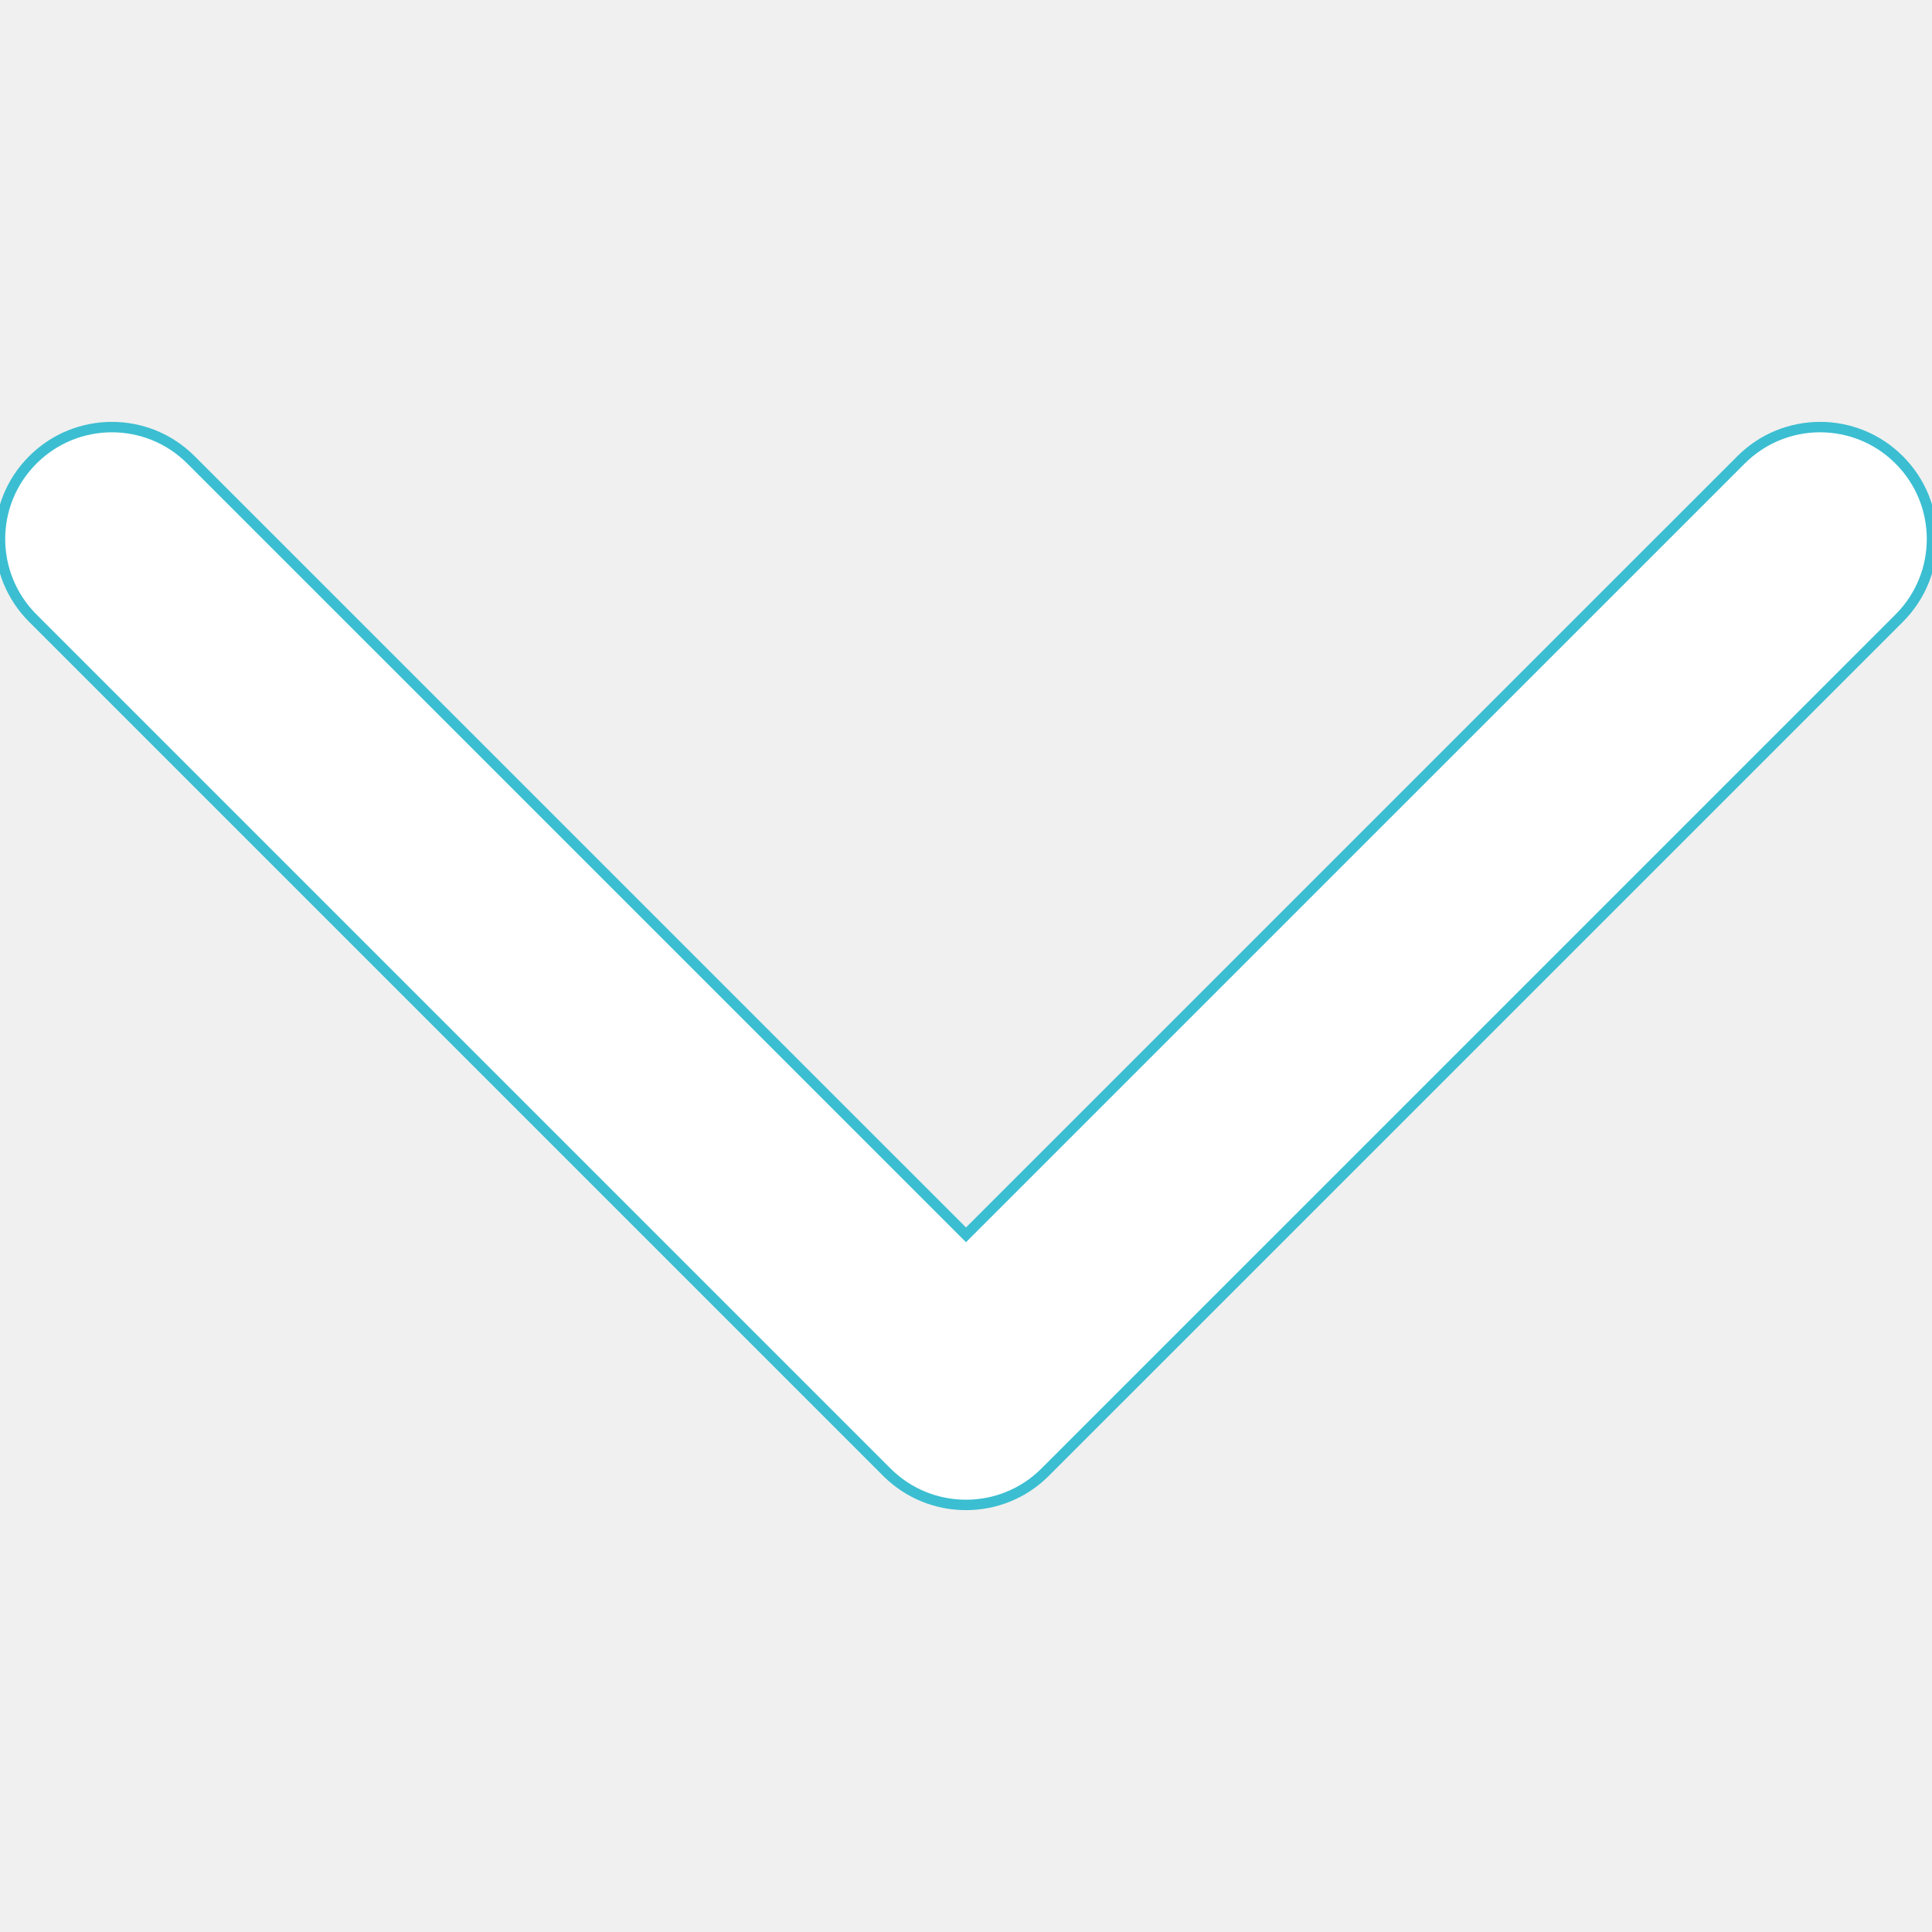
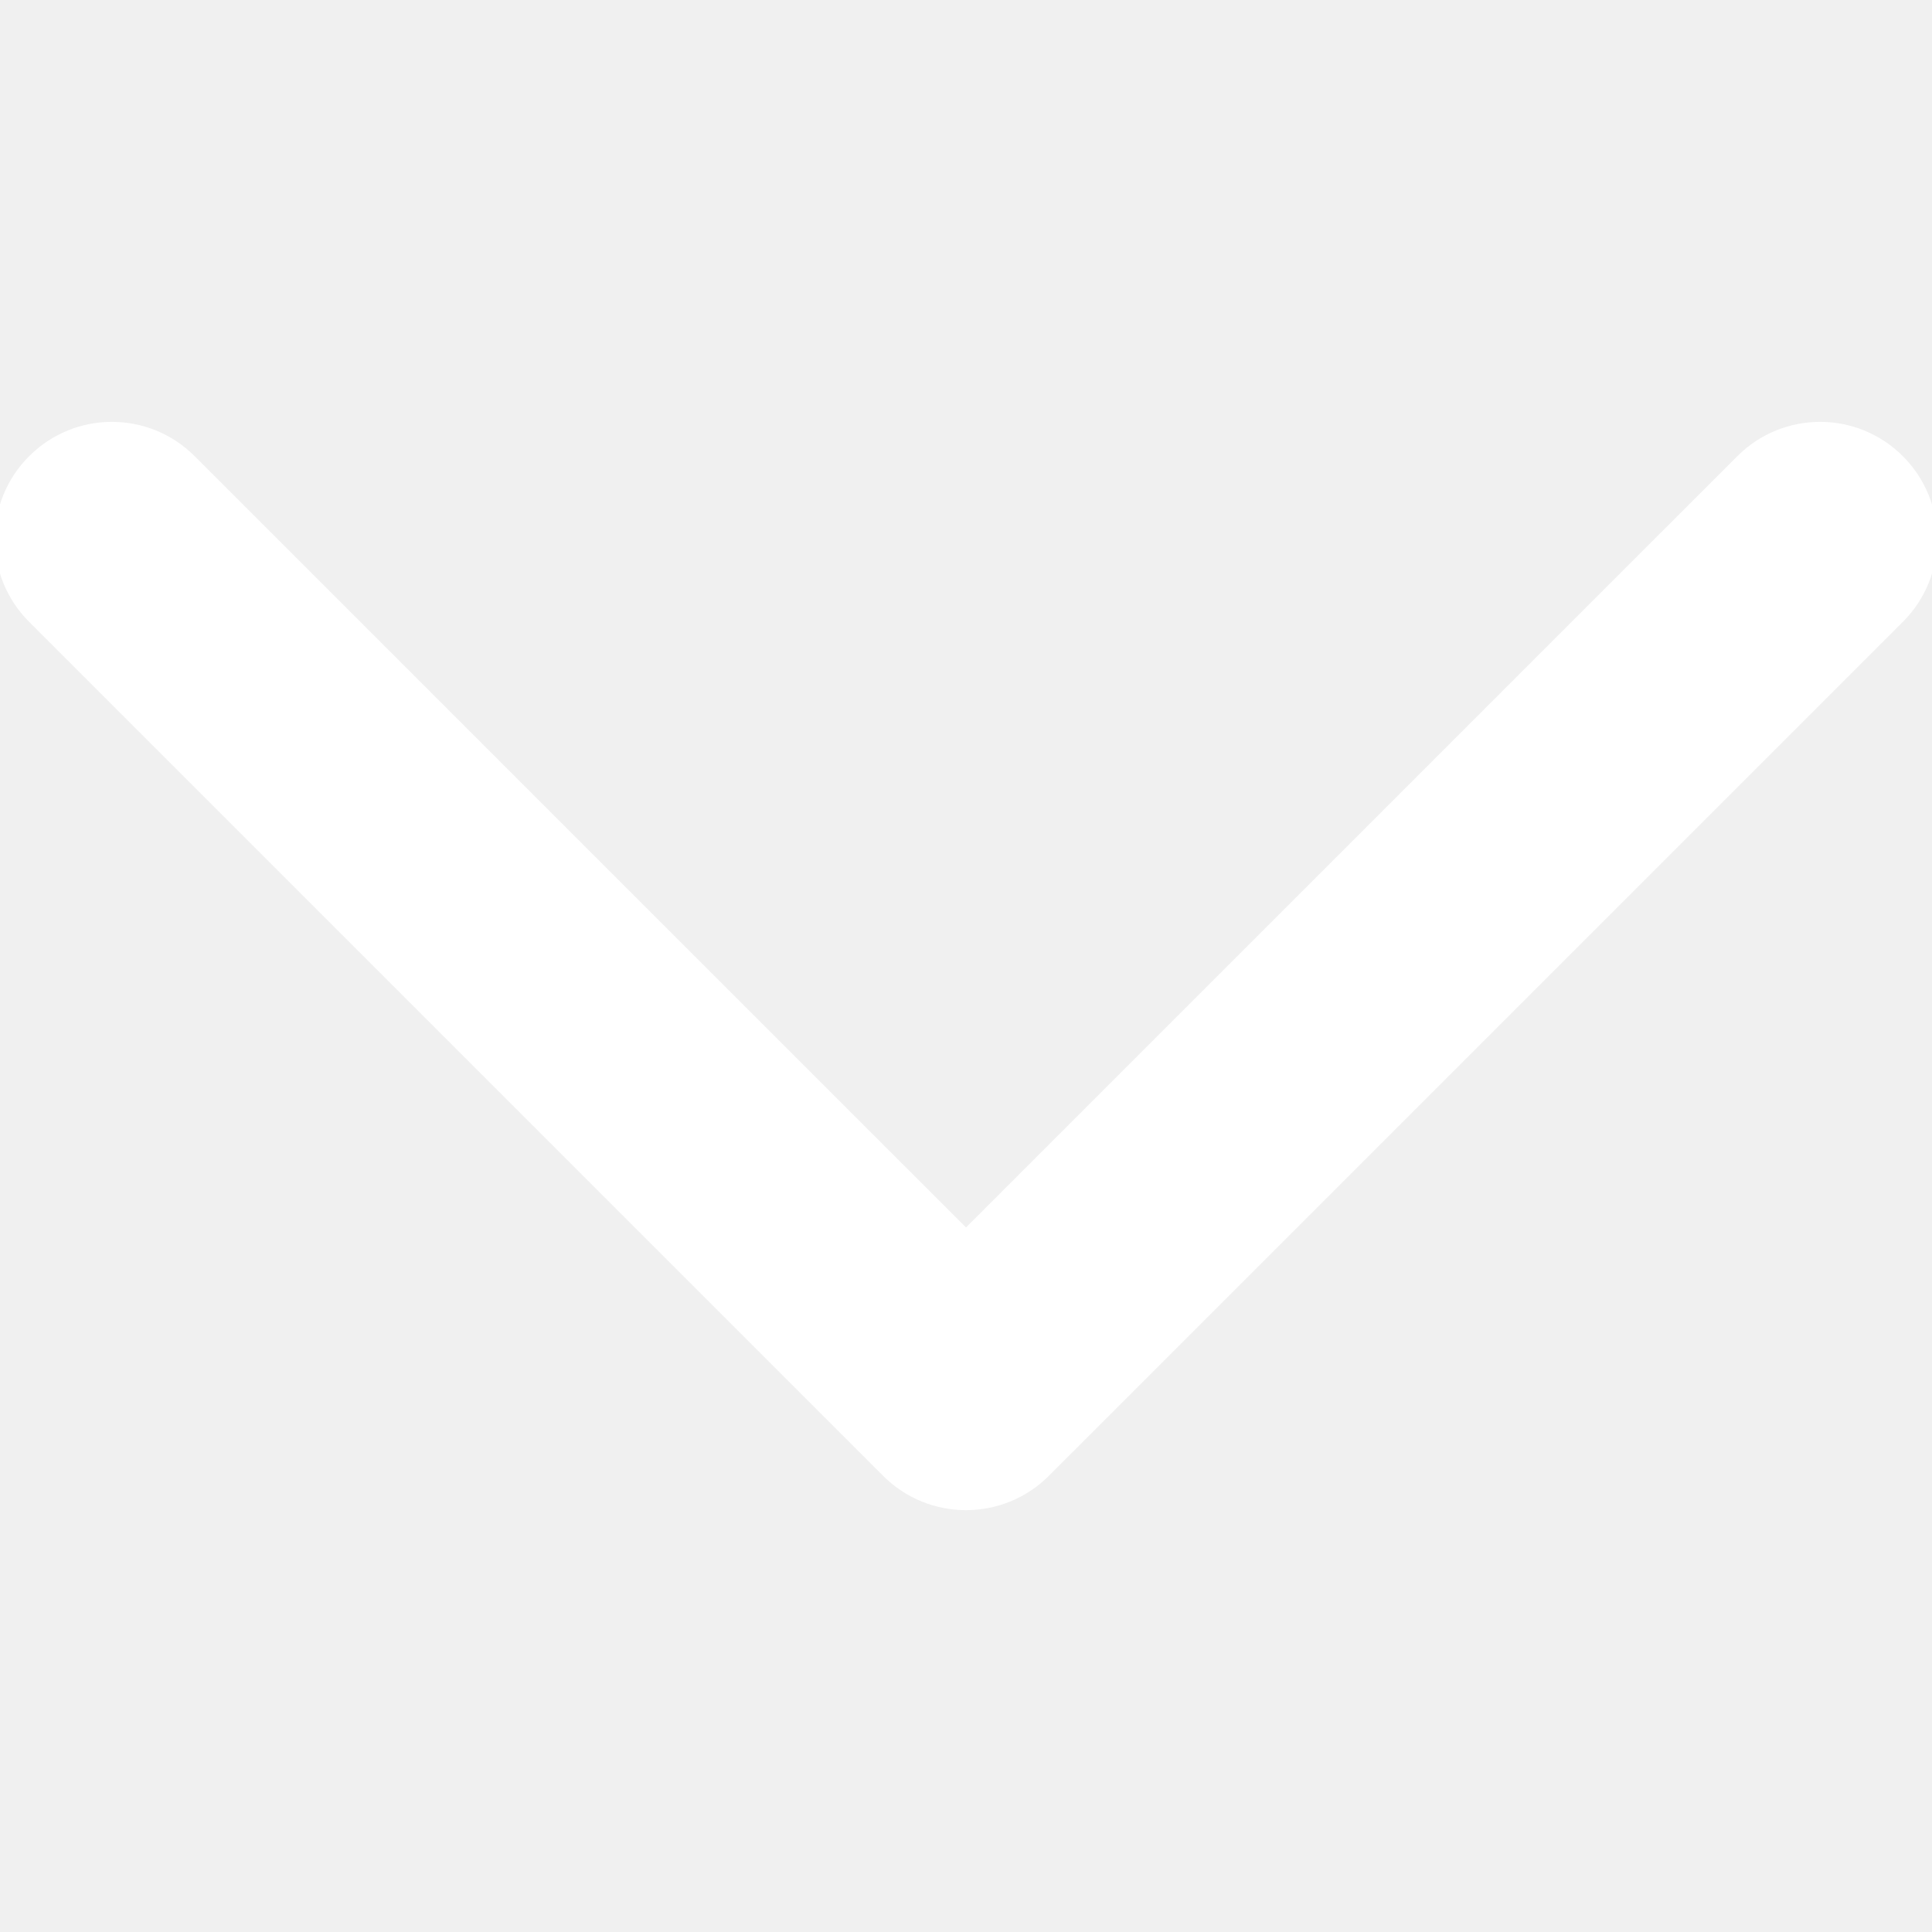
- <svg xmlns="http://www.w3.org/2000/svg" height="800px" width="800px" version="1.1" id="Capa_1" viewBox="0 0 185.344 185.344" xml:space="preserve" fill="#3bbed1" stroke="#3bbed1">
+ <svg xmlns="http://www.w3.org/2000/svg" height="800px" width="800px" version="1.1" id="Capa_1" viewBox="0 0 185.344 185.344" xml:space="preserve" fill="#ffffff" stroke="#ffffff">
  <g id="SVGRepo_bgCarrier" stroke-width="0" />
  <g id="SVGRepo_tracerCarrier" stroke-linecap="round" stroke-linejoin="round" />
  <g id="SVGRepo_iconCarrier">
    <g>
      <g>
        <path style="fill:#fff;" d="M92.672,144.373c-2.752,0-5.493-1.044-7.593-3.138L3.145,59.301c-4.194-4.199-4.194-10.992,0-15.18 c4.194-4.199,10.987-4.199,15.18,0l74.347,74.341l74.347-74.341c4.194-4.199,10.987-4.199,15.18,0 c4.194,4.194,4.194,10.981,0,15.18l-81.939,81.934C98.166,143.329,95.419,144.373,92.672,144.373z" />
      </g>
    </g>
  </g>
</svg>
